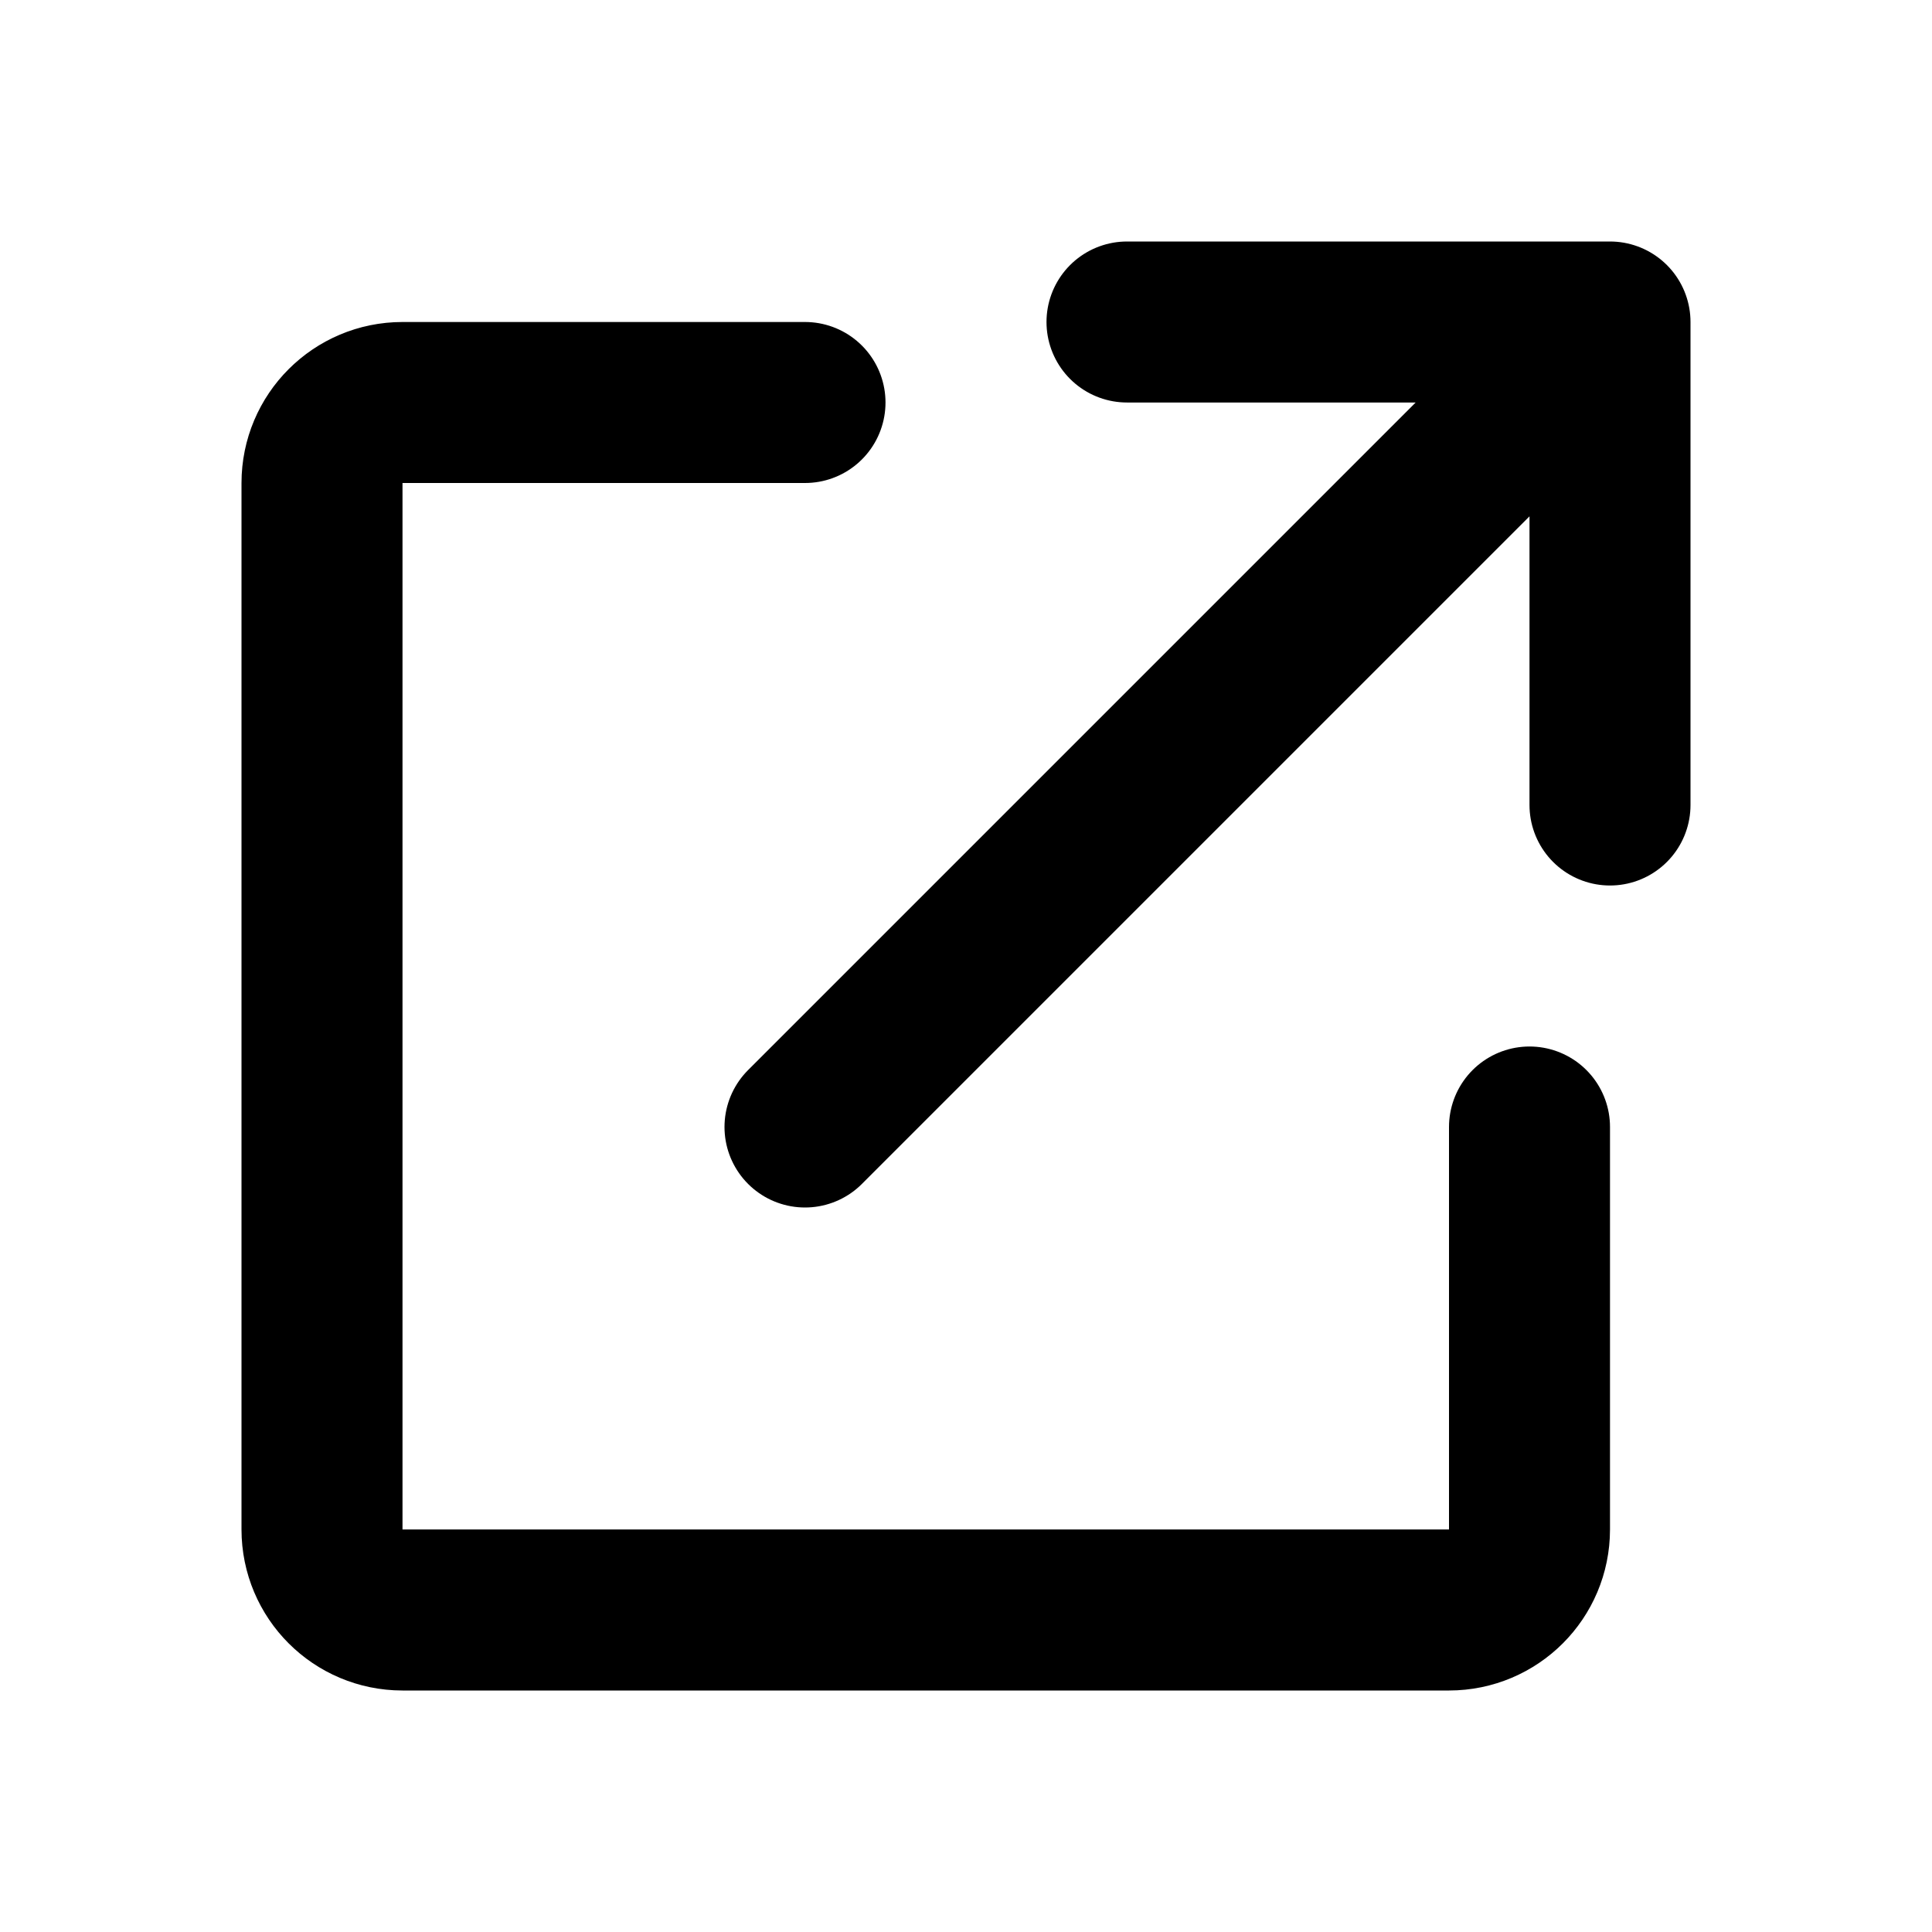
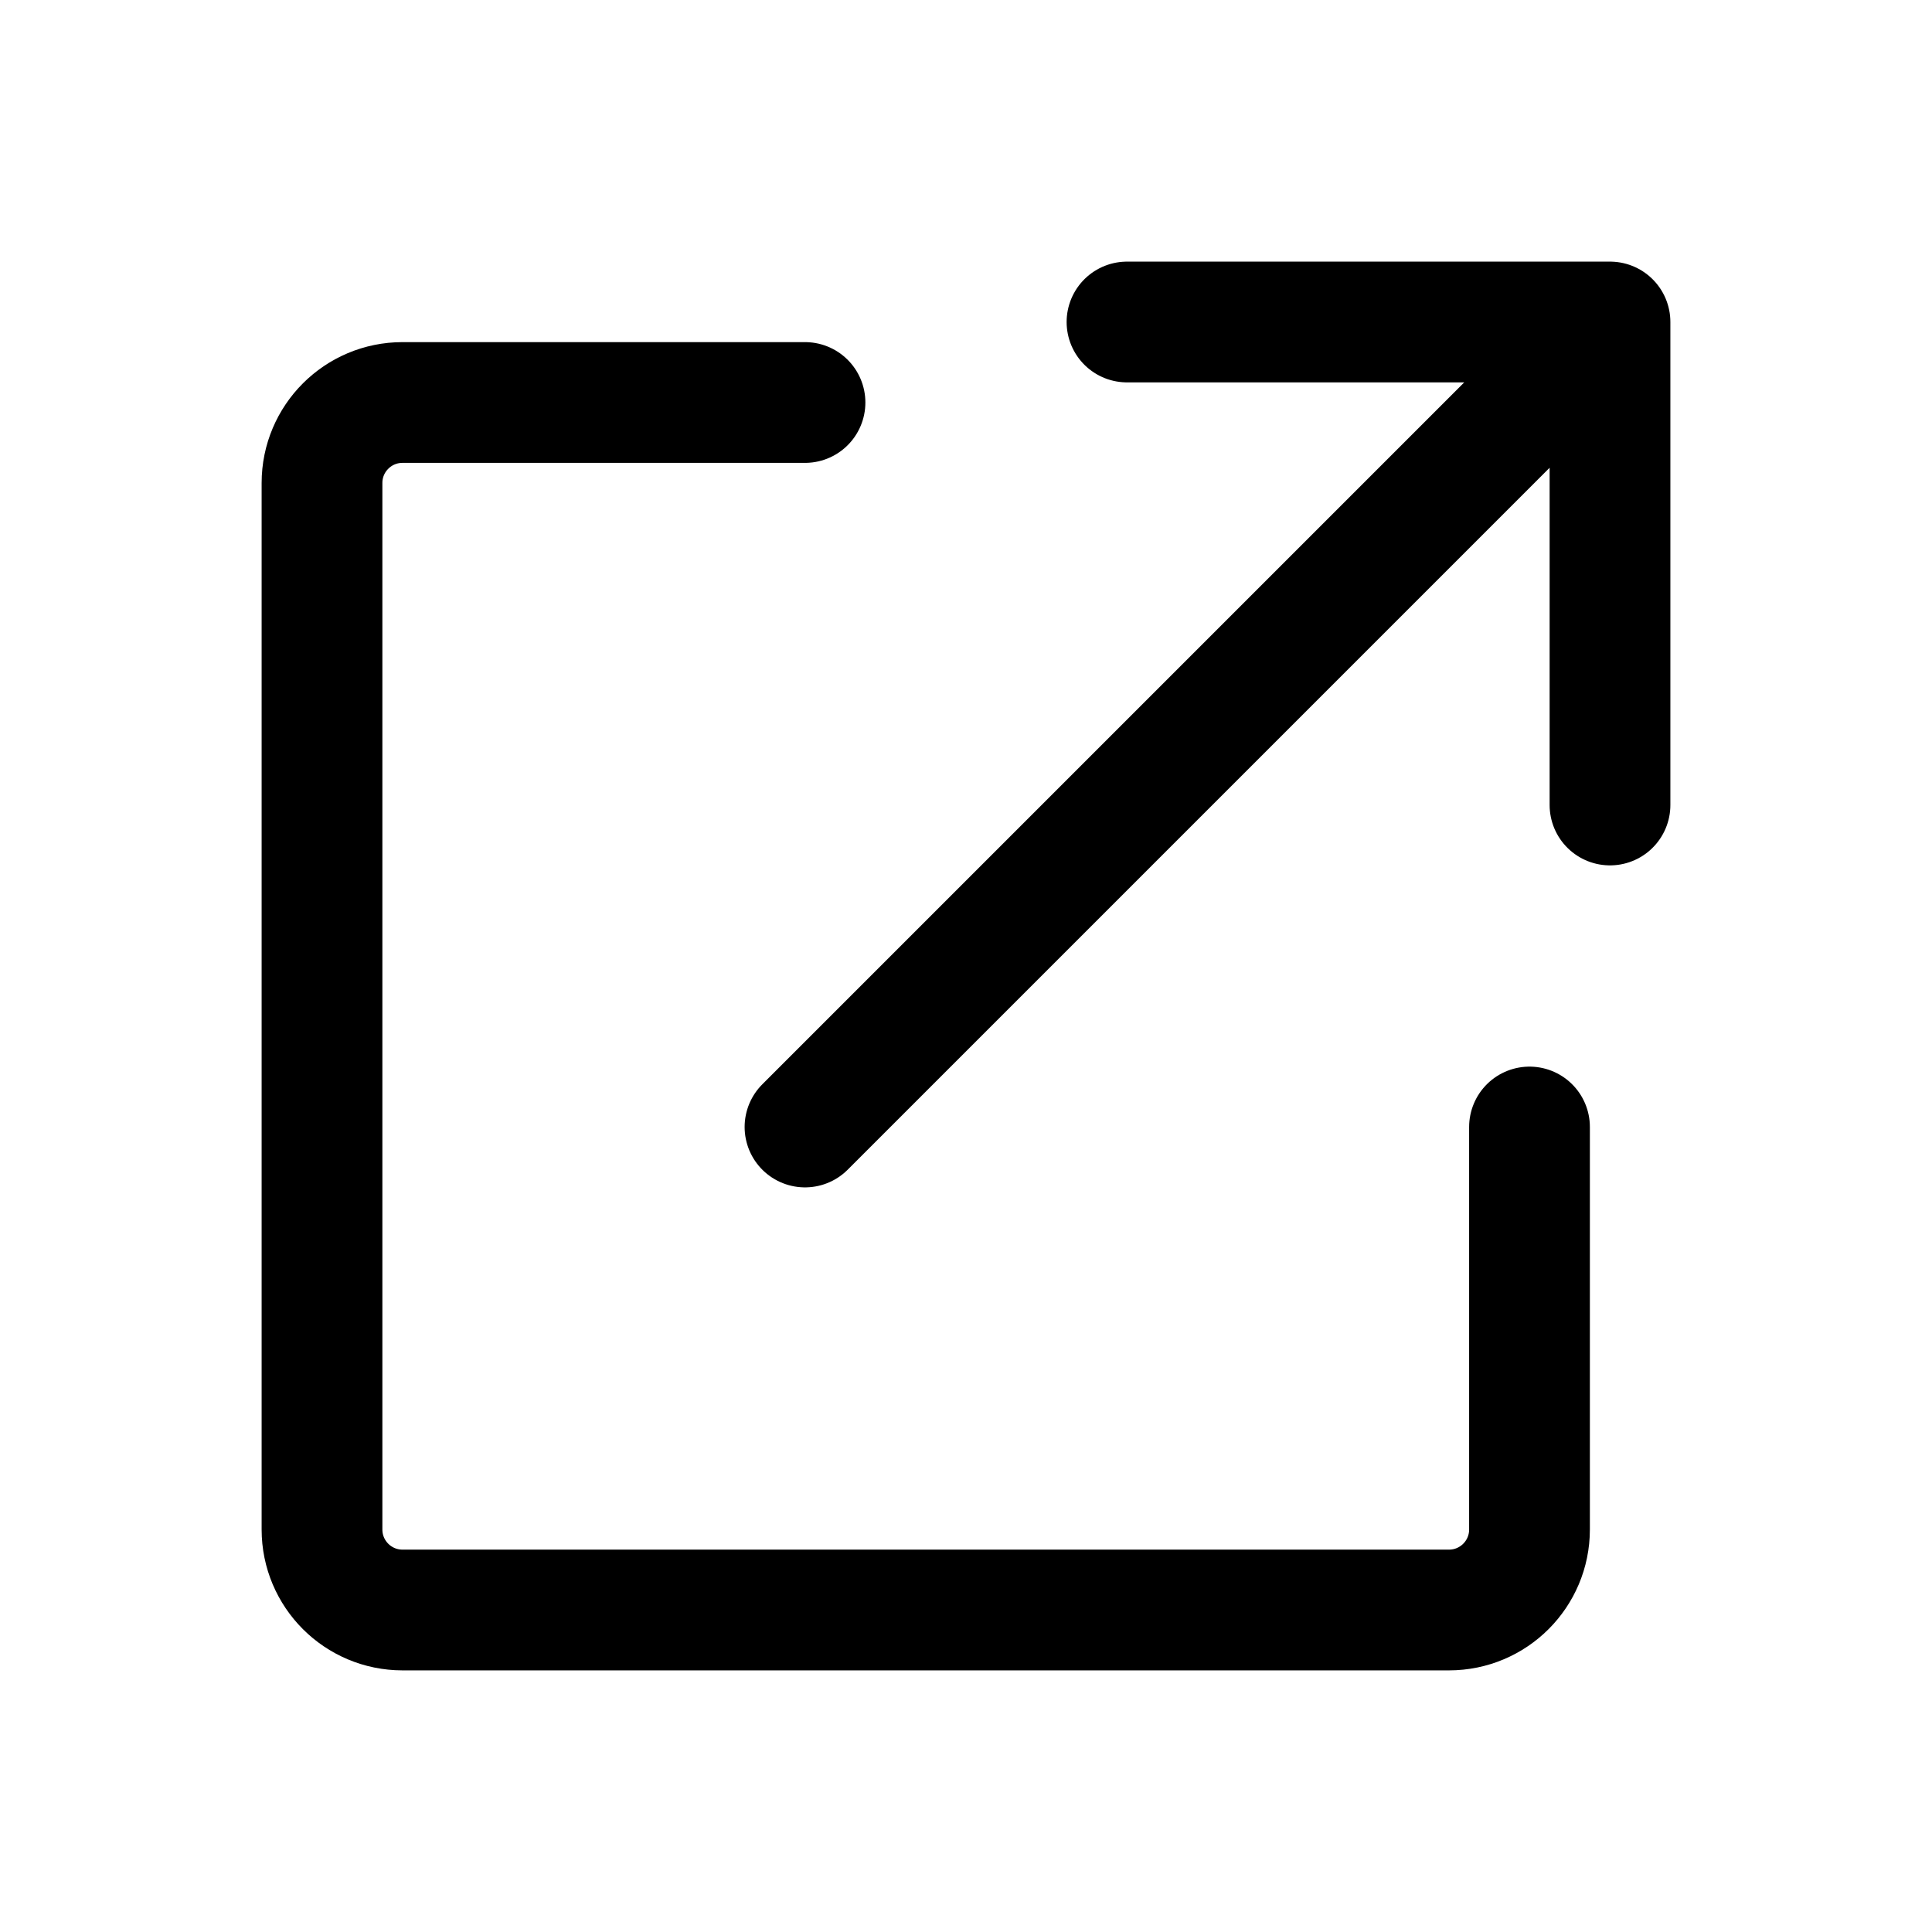
- <svg xmlns="http://www.w3.org/2000/svg" width="24" height="24" viewBox="0 0 24 24" fill="none" stroke="#000" stroke-width="2" stroke-linecap="round" stroke-linejoin="round">
+ <svg xmlns="http://www.w3.org/2000/svg" width="24" height="24" viewBox="0 0 24 24" fill="none" stroke="#000" stroke-width="1.5" stroke-linecap="round" stroke-linejoin="round">
  <path d="M14 4h6v6M20 4 10 14M10 5H5a1 1 0 0 0-1 1v13a1 1 0 0 0 1 1h13a1 1 0 0 0 1-1v-5" />
</svg>
